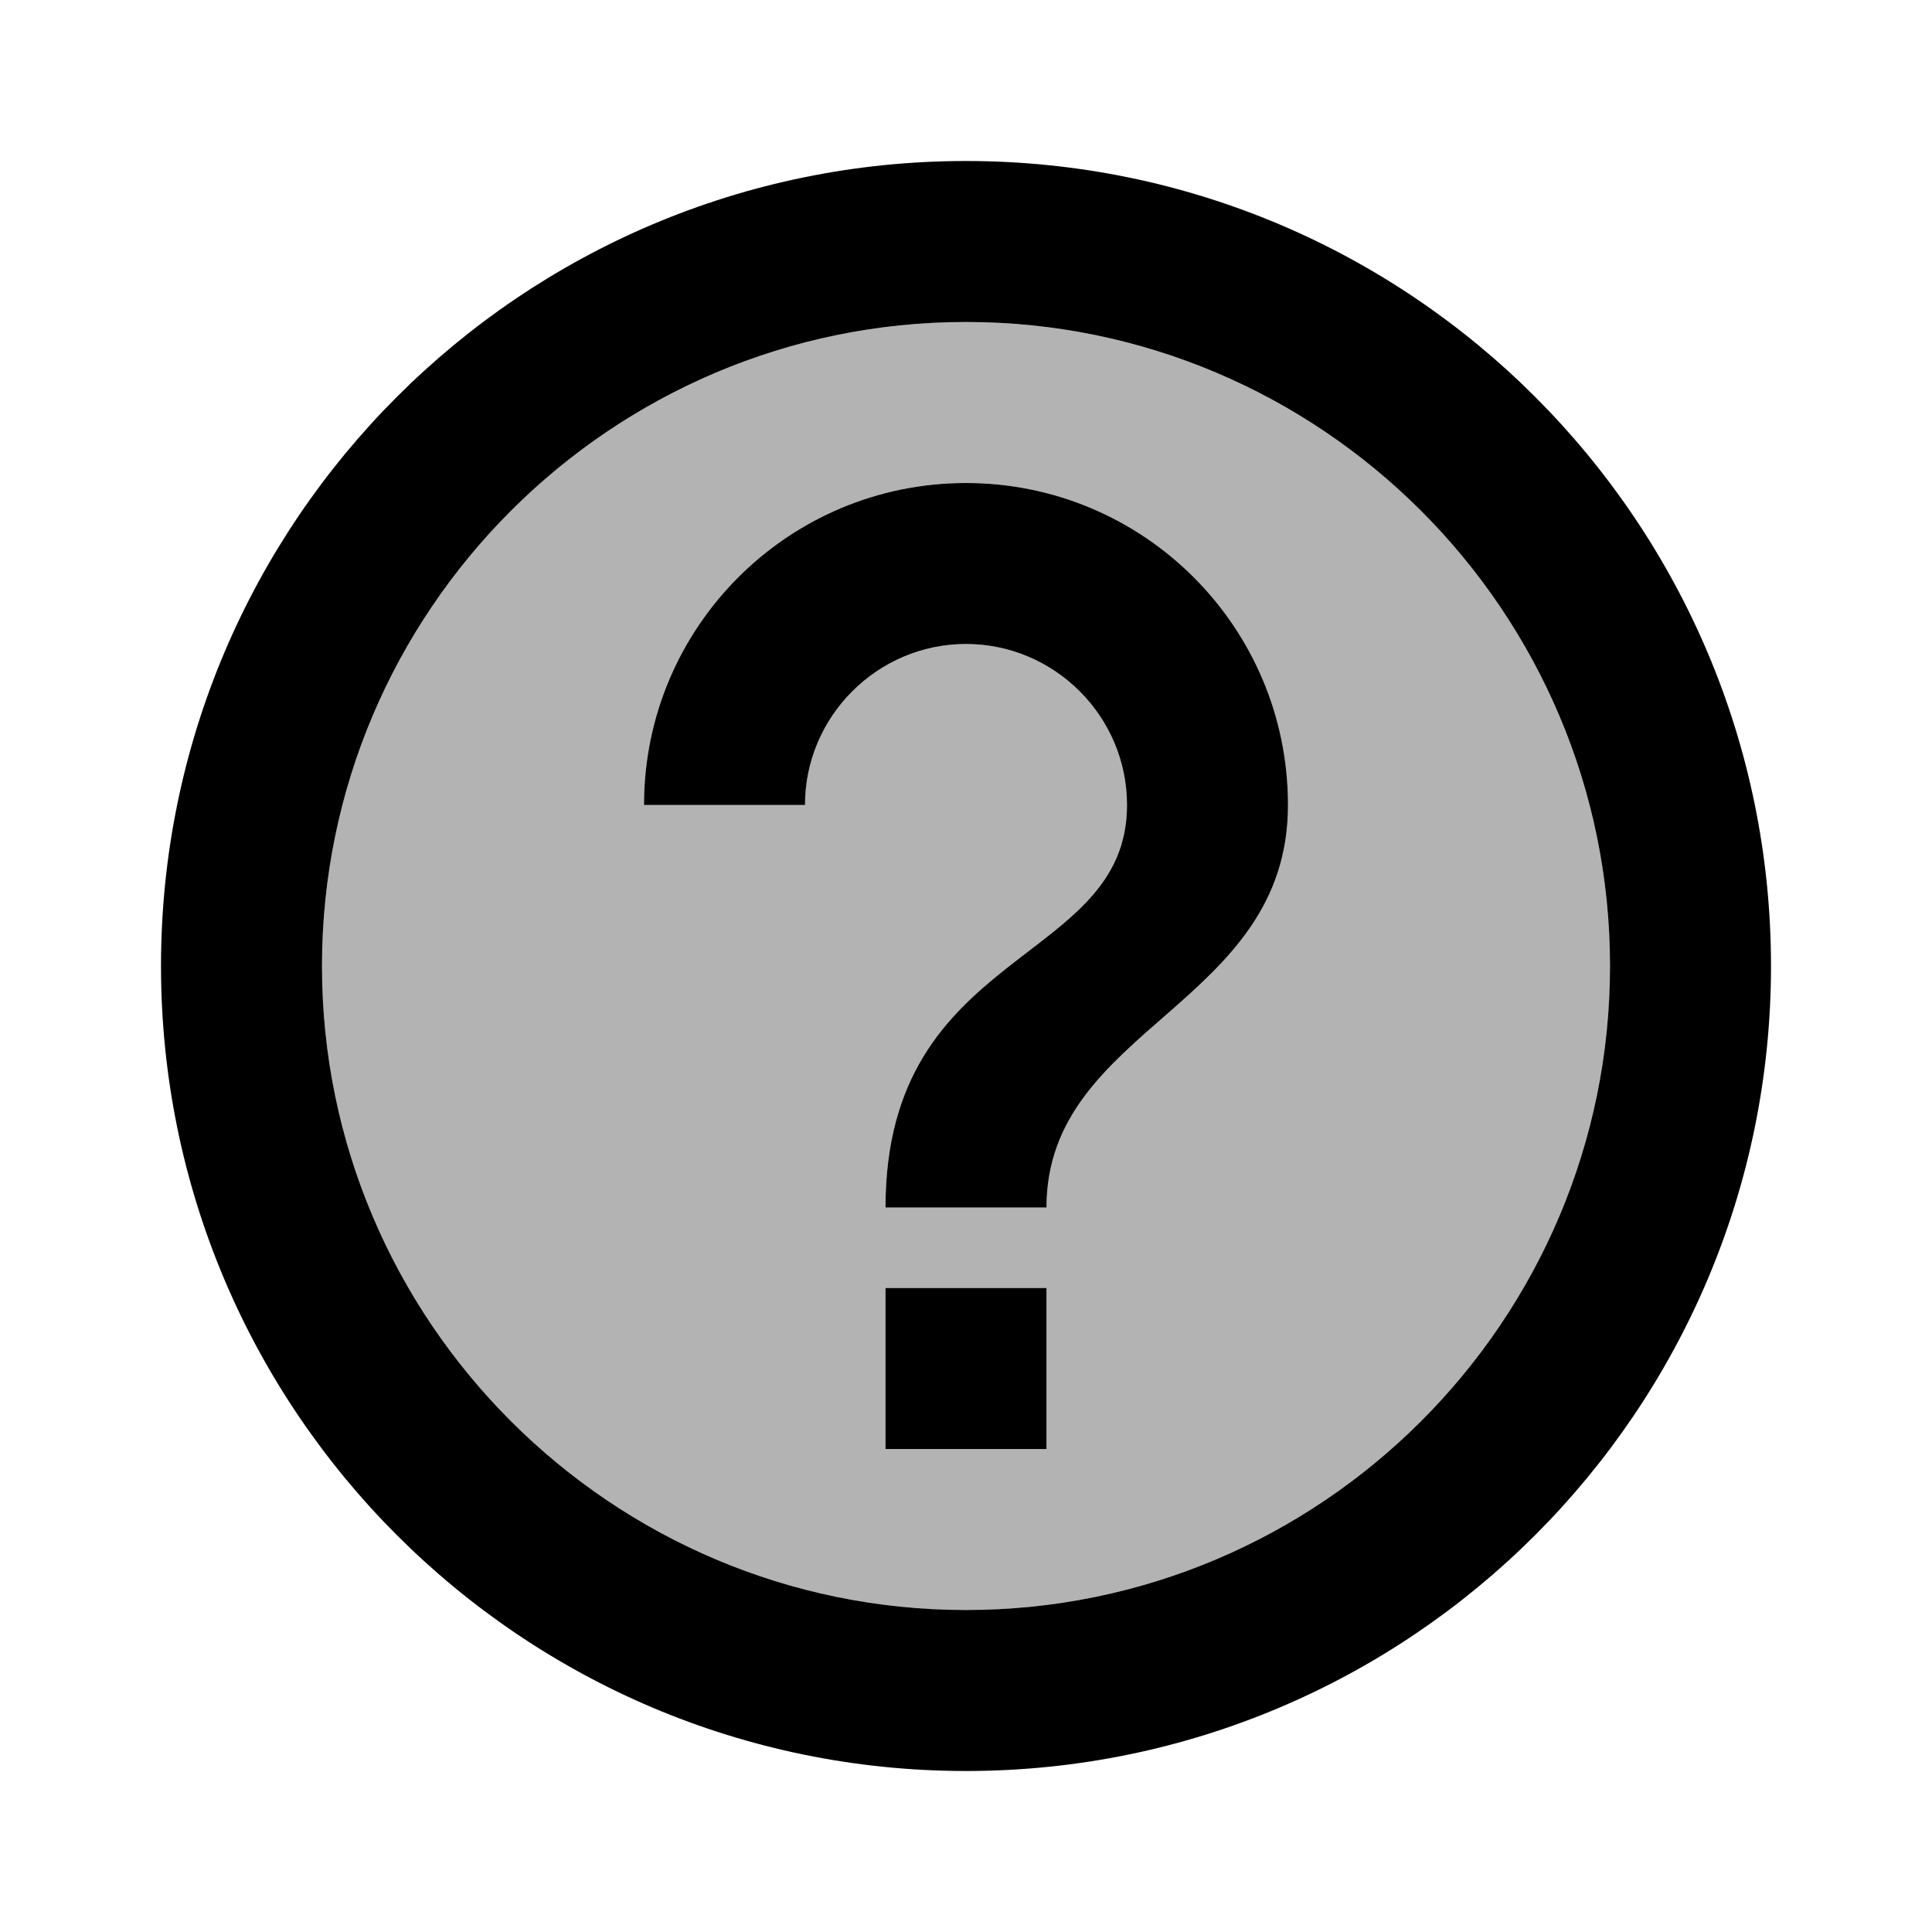
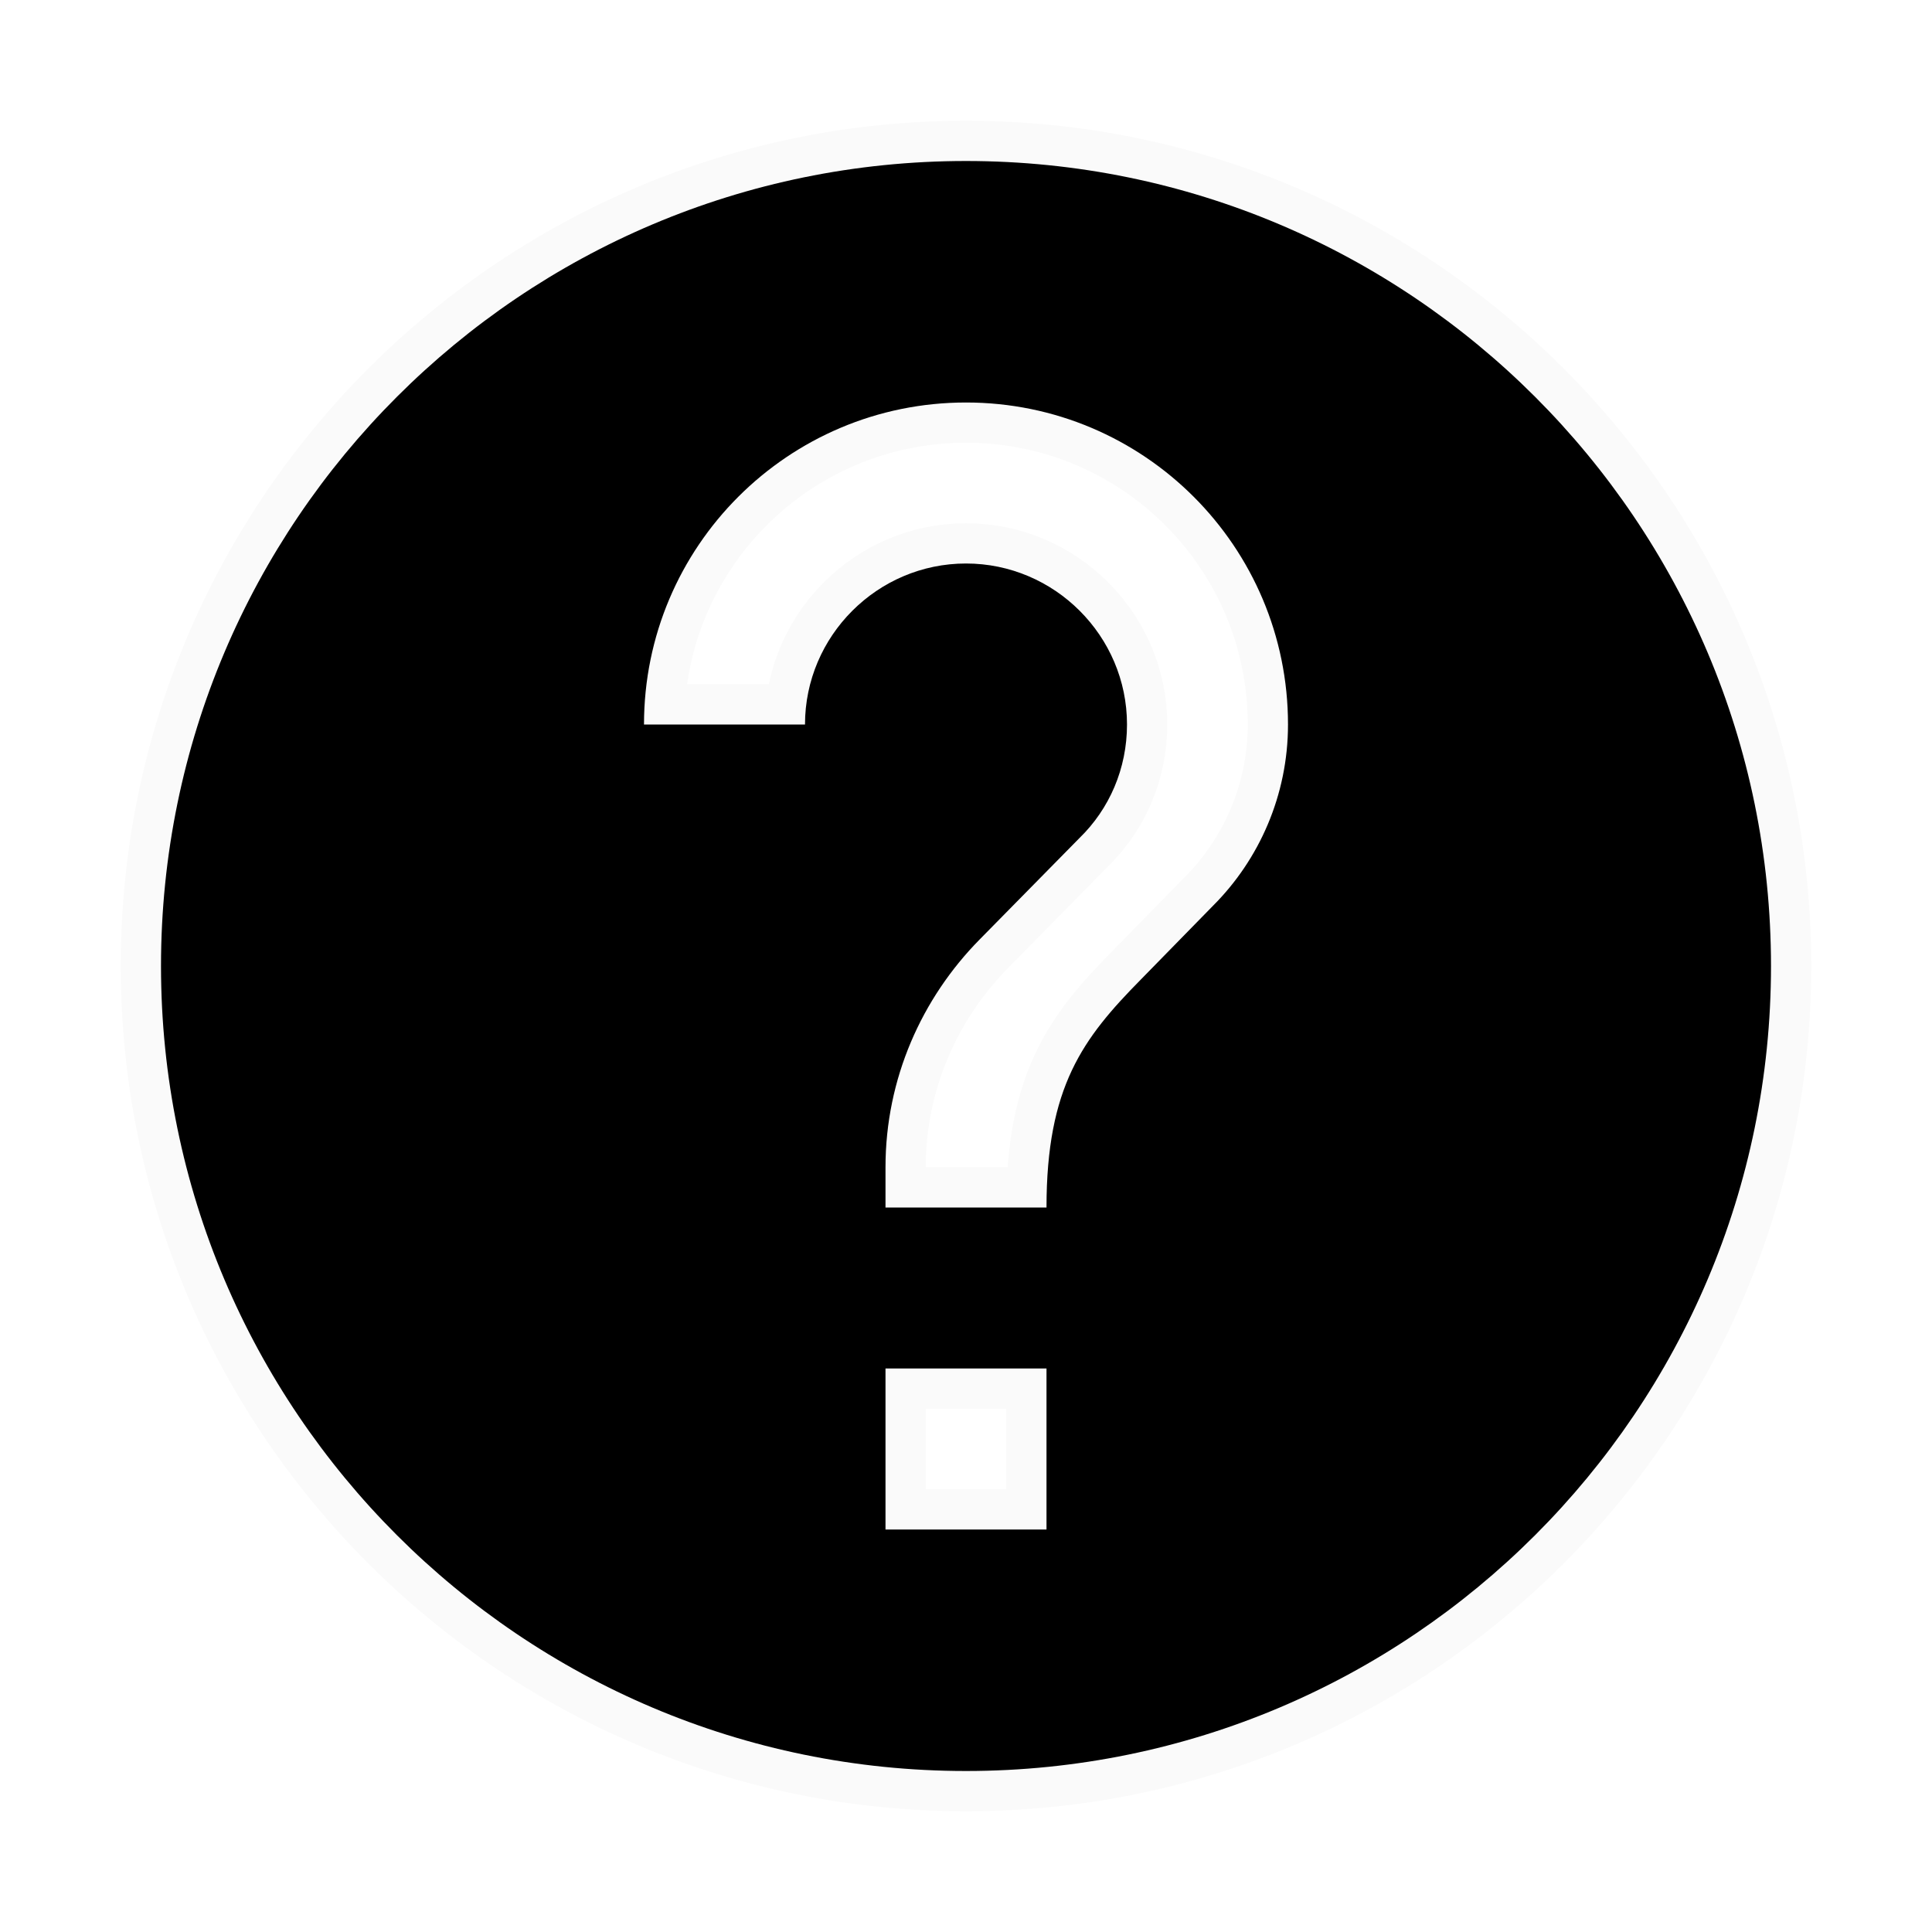
- <svg xmlns="http://www.w3.org/2000/svg" height="24px" viewBox="0 0 24 24" width="24px" fill="#000000">
-   <path d="M0 0h24v24H0V0z" fill="none" />
-   <path d="M12 4c-4.41 0-8 3.59-8 8s3.59 8 8 8 8-3.59 8-8-3.59-8-8-8zm1 14h-2v-2h2v2zm0-3h-2c0-3.25 3-3 3-5 0-1.1-.9-2-2-2s-2 .9-2 2H8c0-2.21 1.79-4 4-4s4 1.79 4 4c0 2.5-3 2.75-3 5z" opacity=".3" />
-   <path d="M11 16h2v2h-2zm1-14C6.48 2 2 6.48 2 12s4.48 10 10 10 10-4.48 10-10S17.52 2 12 2zm0 18c-4.41 0-8-3.59-8-8s3.59-8 8-8 8 3.59 8 8-3.59 8-8 8zm0-14c-2.21 0-4 1.79-4 4h2c0-1.1.9-2 2-2s2 .9 2 2c0 2-3 1.75-3 5h2c0-2.25 3-2.5 3-5 0-2.21-1.79-4-4-4z" />
+ <svg xmlns="http://www.w3.org/2000/svg" id="svg3794" version="1.1" fill="#000000" width="24px" viewBox="0 0 24 24" height="24px">
+   <defs id="defs3798" />
+   <path id="path3790" fill="none" d="M0 0h24v24H0V0z" />
+   <path style="stroke:#fafafa;stroke-opacity:1;paint-order:markers stroke fill" id="path3792" d="M12 2C6.48 2 2 6.48 2 12s4.48 10 10 10 10-4.48 10-10S17.52 2 12 2zm1 17h-2v-2h2v2zm2.07-7.75l-.9.92C13.45 12.9 13 13.5 13 15h-2v-.5c0-1.1.45-2.1 1.17-2.83l1.24-1.26c.37-.36.59-.86.59-1.41 0-1.1-.9-2-2-2s-2 .9-2 2H8c0-2.21 1.79-4 4-4s4 1.79 4 4c0 .88-.36 1.68-.93 2.25z" />
</svg>
